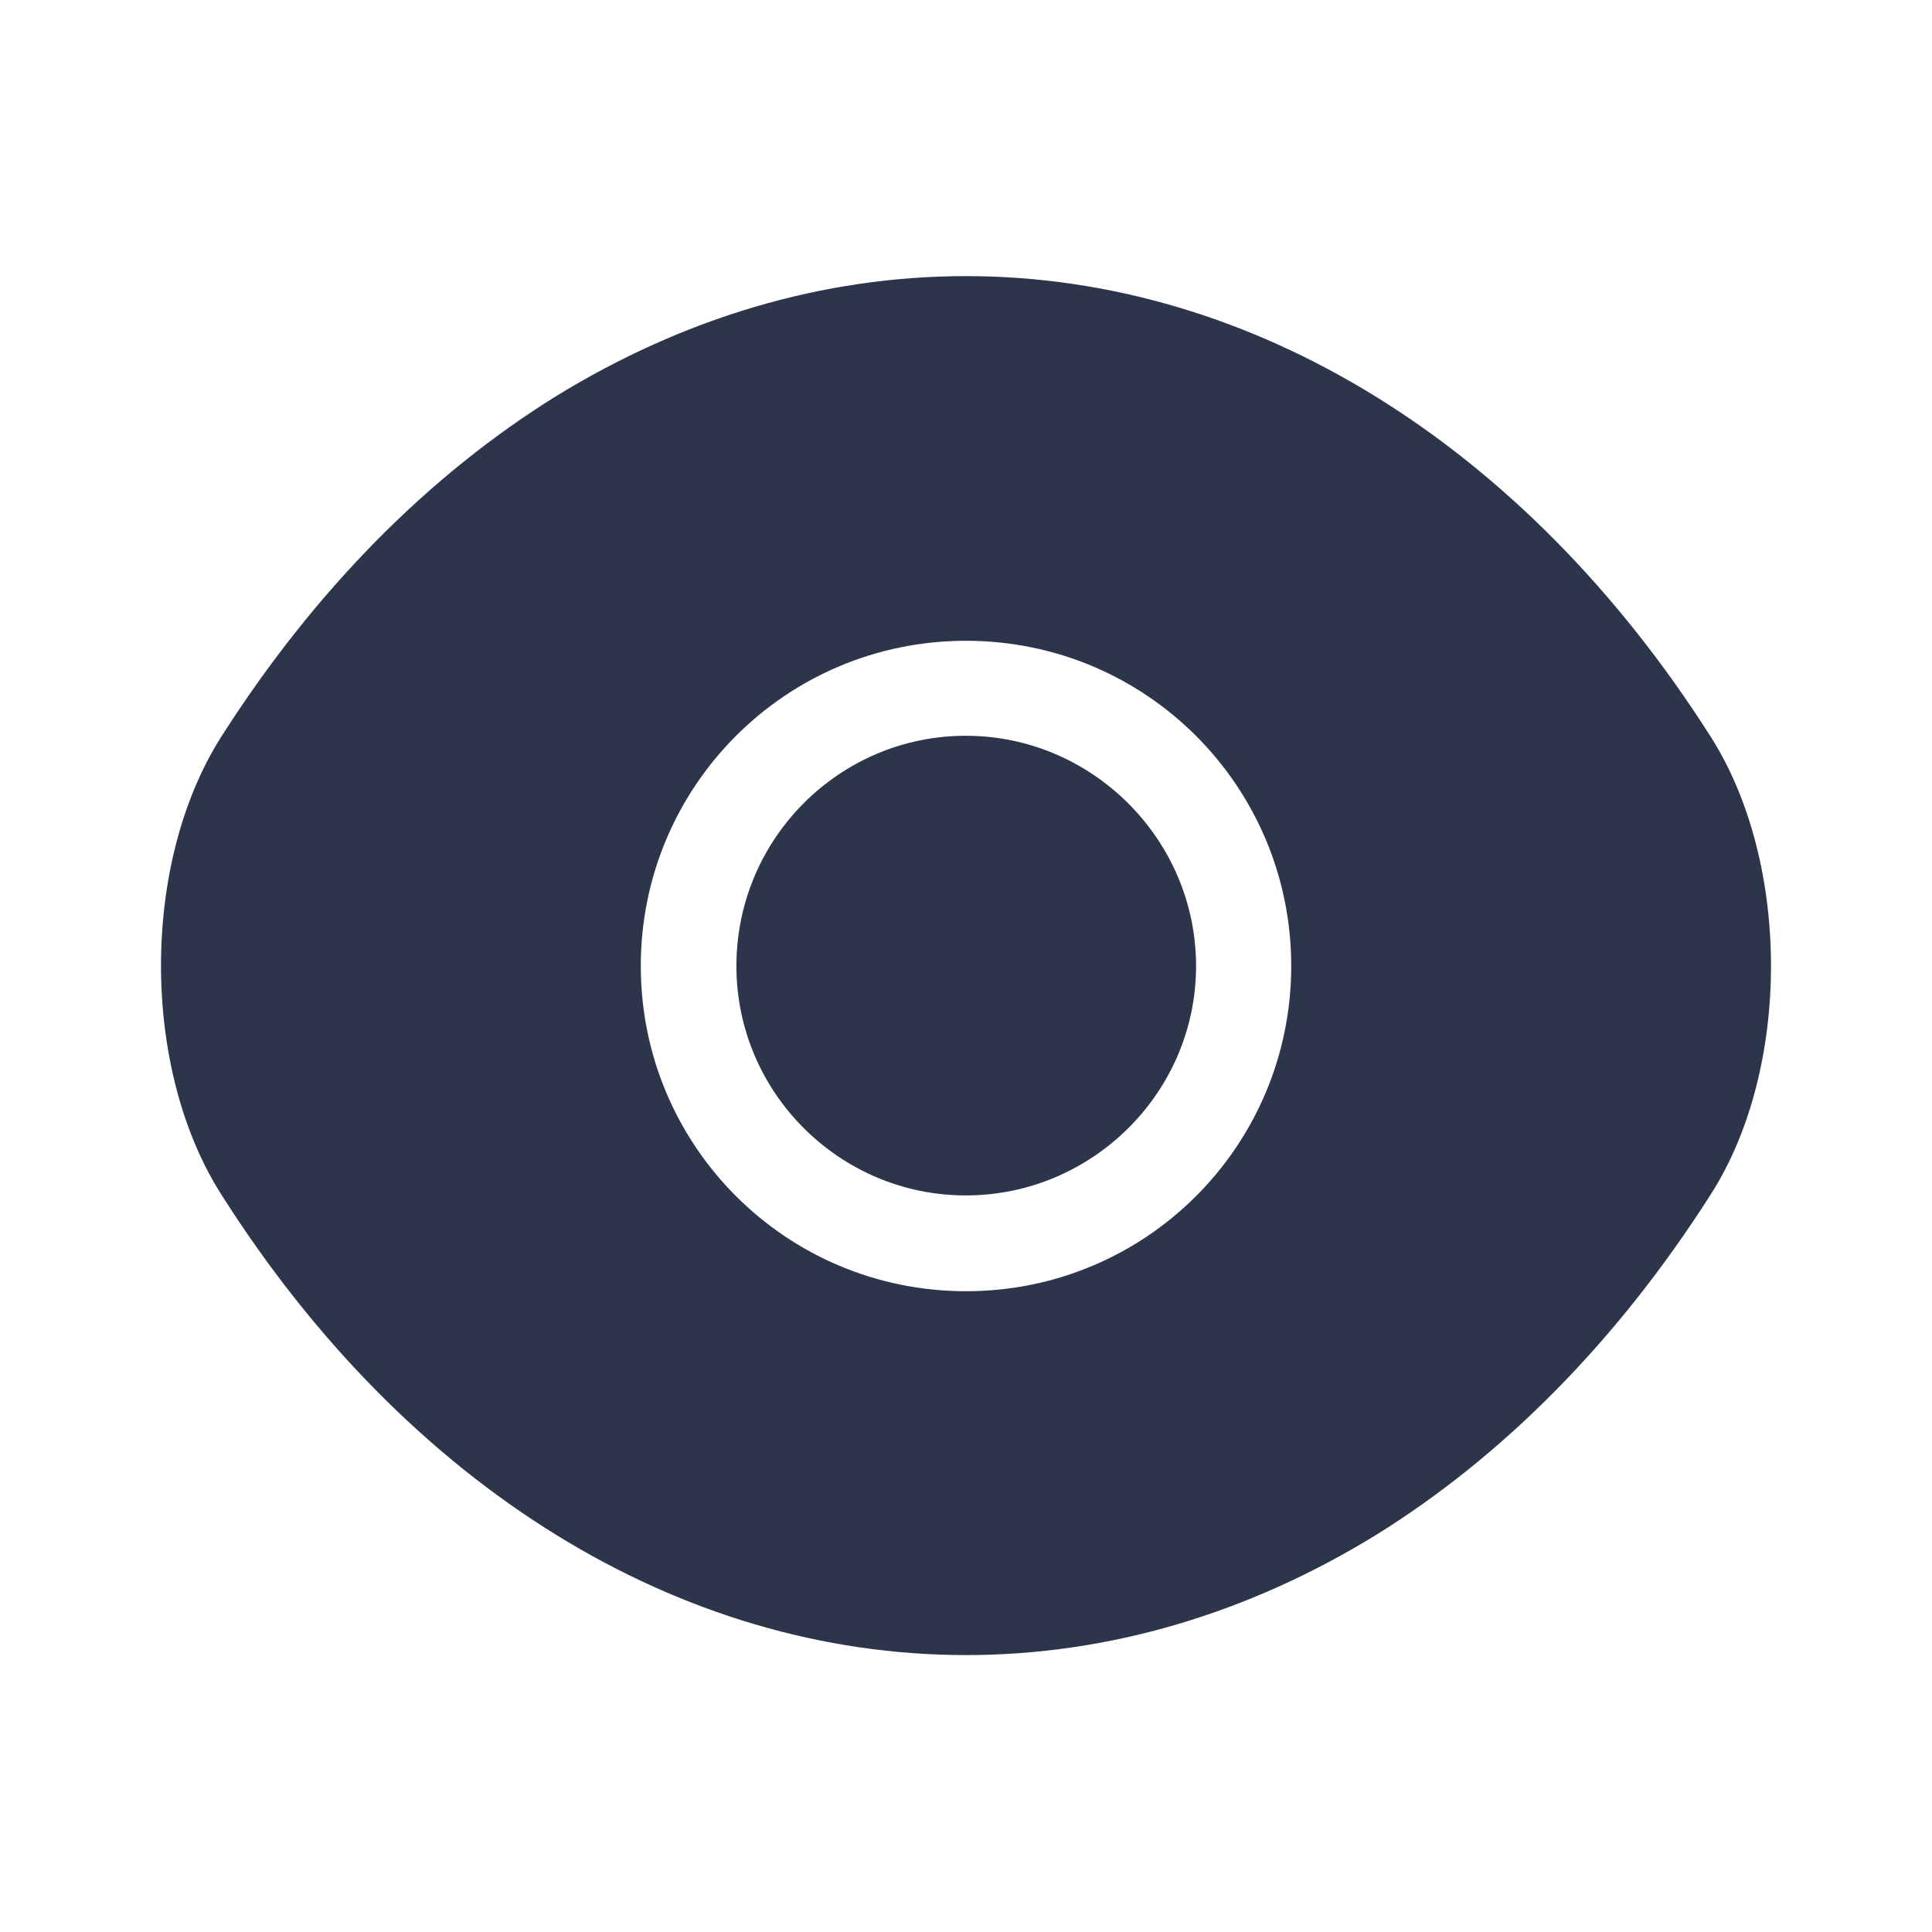
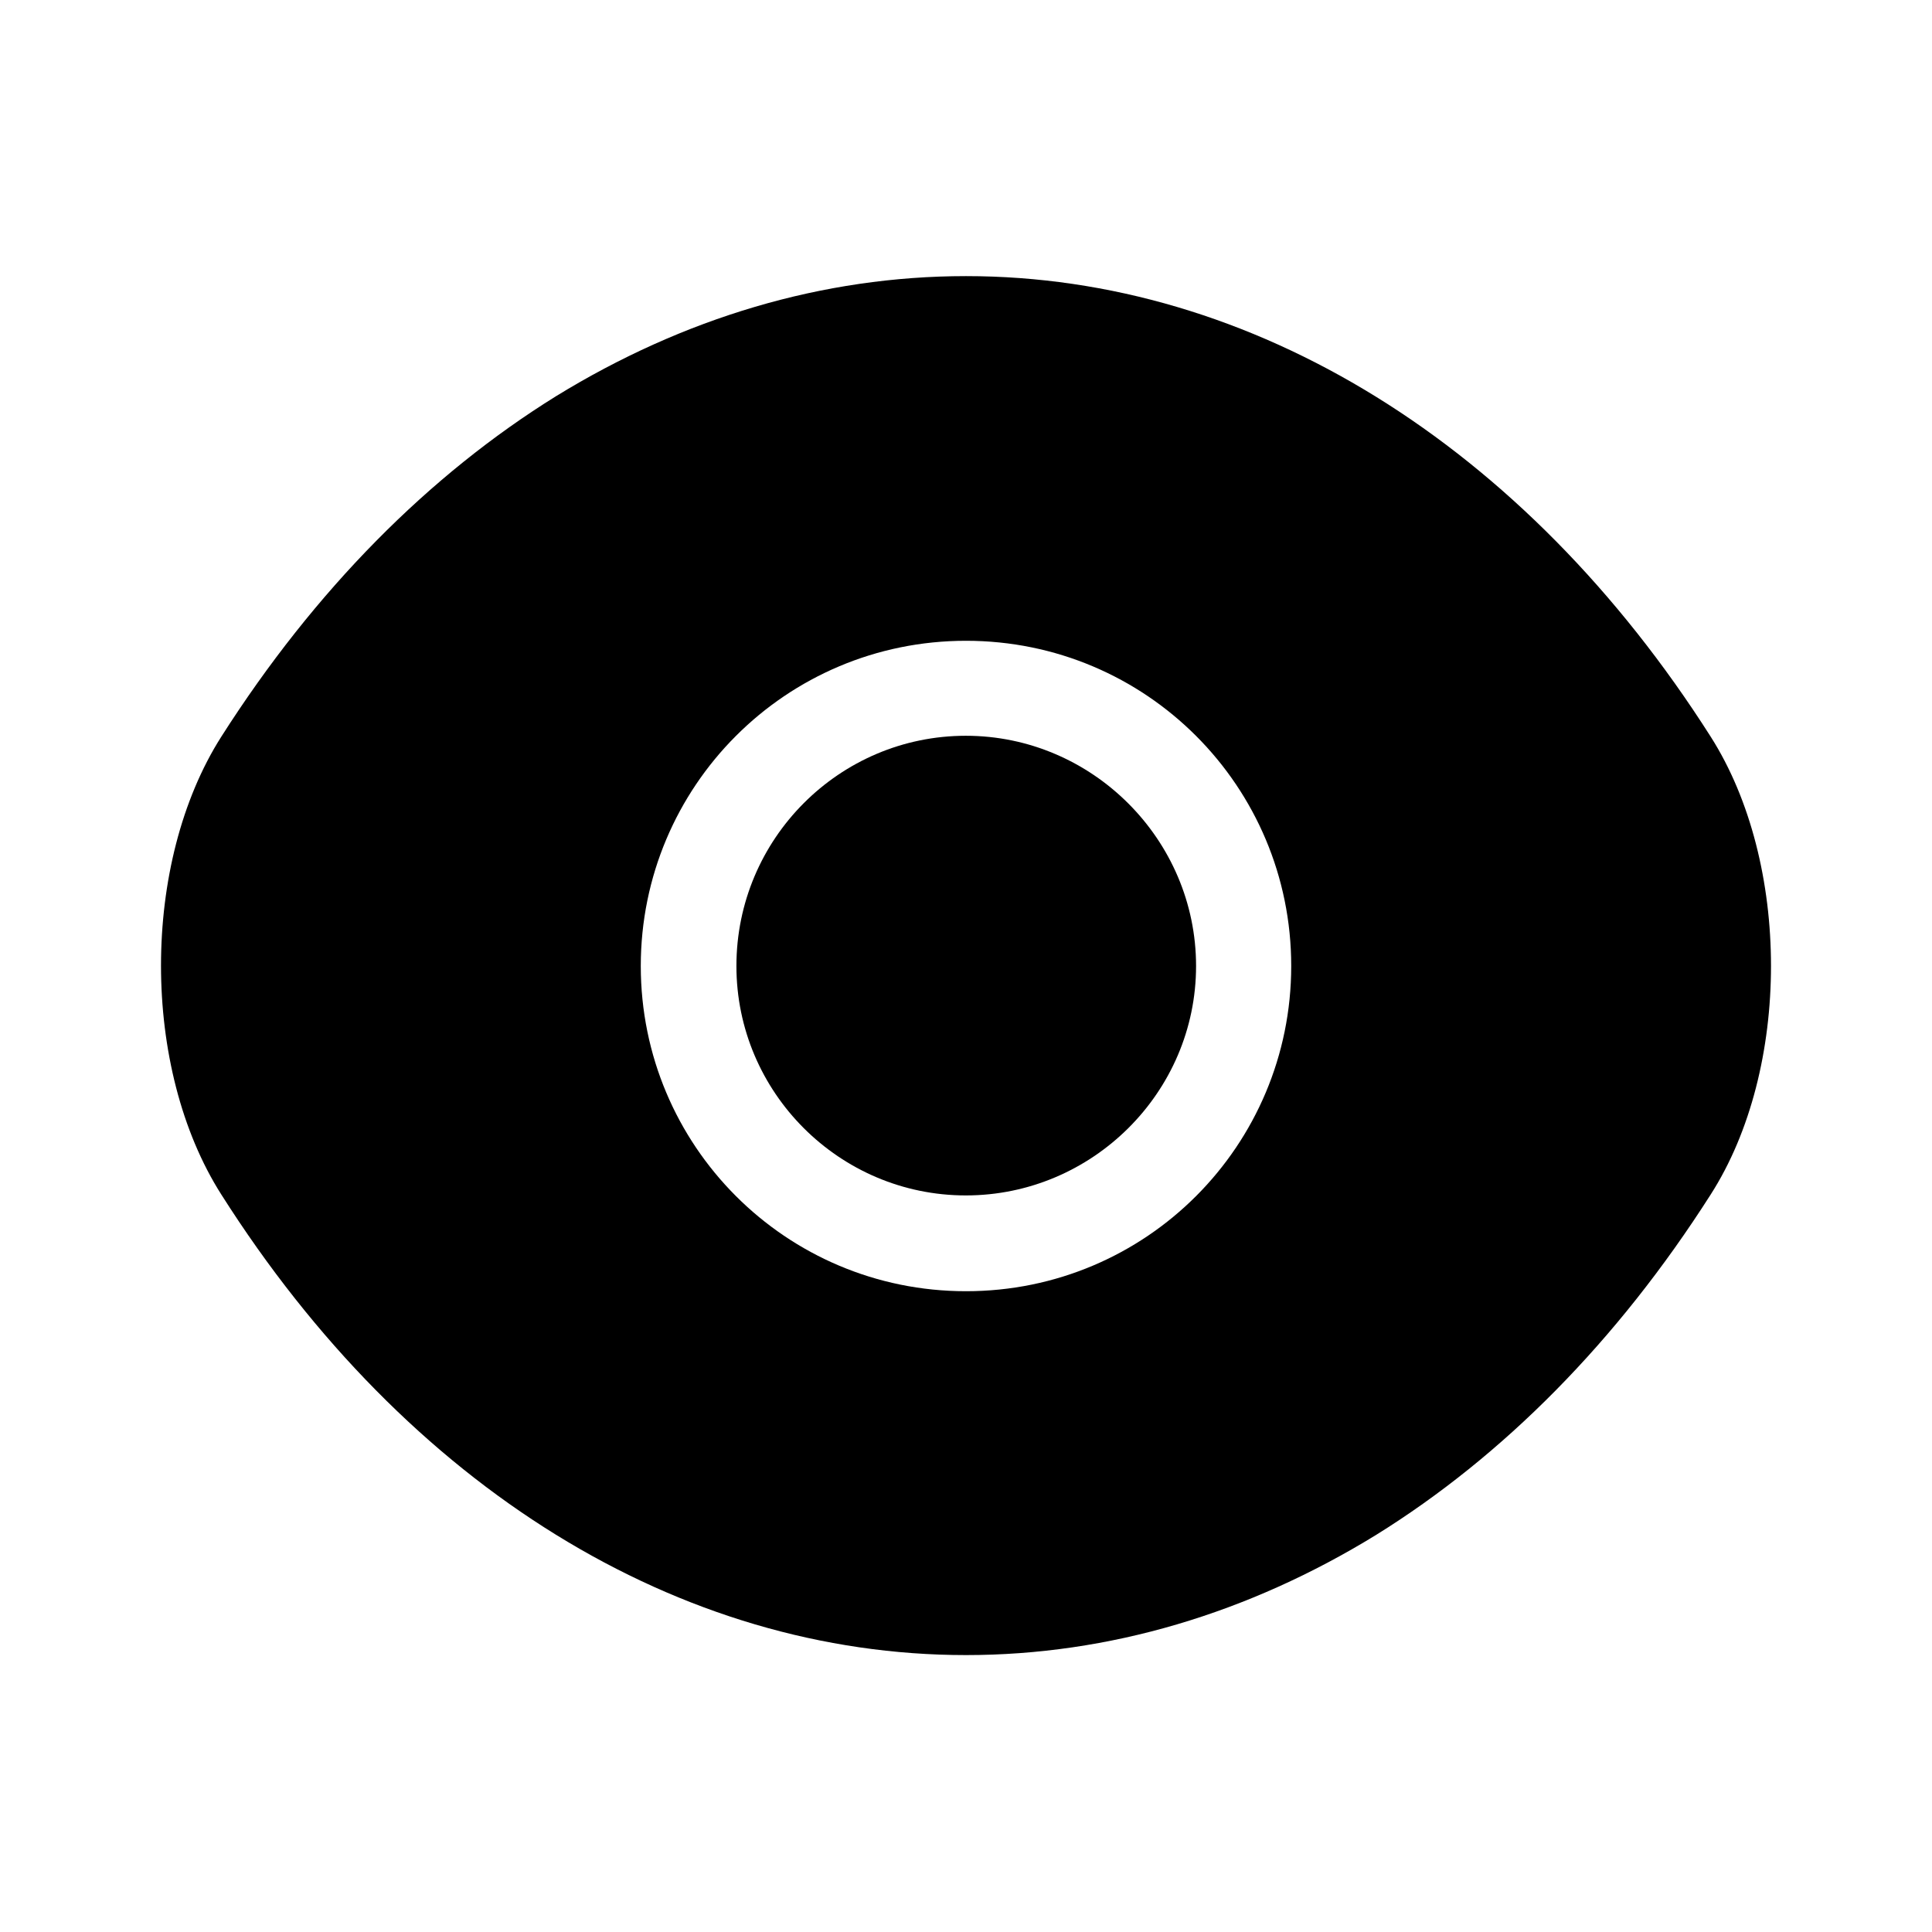
<svg xmlns="http://www.w3.org/2000/svg" viewBox="0 0 24 24">
-   <path d="M21.25 9.15C18.94 5.52 15.56 3.43 12 3.43C10.22 3.43 8.49 3.95 6.91 4.92C5.33 5.9 3.91 7.33 2.75 9.15C1.75 10.72 1.75 13.27 2.75 14.84C5.06 18.48 8.44 20.56 12 20.56C13.78 20.56 15.51 20.04 17.09 19.07C18.67 18.09 20.09 16.66 21.25 14.84C22.25 13.28 22.25 10.72 21.25 9.15ZM12 16.04C9.76 16.04 7.96 14.23 7.96 12C7.96 9.77 9.76 7.96 12 7.96C14.24 7.96 16.04 9.77 16.04 12C16.04 14.23 14.24 16.04 12 16.04Z" fill="#2C354A" />
-   <path d="M11.998 9.14C10.428 9.14 9.148 10.42 9.148 12C9.148 13.57 10.428 14.85 11.998 14.85C13.568 14.85 14.858 13.57 14.858 12C14.858 10.43 13.568 9.14 11.998 9.14Z" fill="#2C354A" />
+   <path d="M21.25 9.15C18.94 5.52 15.56 3.43 12 3.43C10.22 3.43 8.49 3.95 6.91 4.92C5.33 5.9 3.91 7.33 2.75 9.15C1.75 10.72 1.75 13.27 2.75 14.84C5.06 18.48 8.44 20.56 12 20.56C13.78 20.56 15.51 20.04 17.09 19.07C18.67 18.09 20.09 16.66 21.25 14.84C22.25 13.28 22.25 10.72 21.25 9.15ZM12 16.04C9.76 16.04 7.96 14.23 7.96 12C7.96 9.77 9.76 7.96 12 7.96C14.24 7.96 16.04 9.77 16.04 12C16.04 14.23 14.24 16.04 12 16.04Z" />
+   <path d="M11.998 9.14C10.428 9.14 9.148 10.42 9.148 12C9.148 13.57 10.428 14.85 11.998 14.85C13.568 14.85 14.858 13.57 14.858 12C14.858 10.43 13.568 9.14 11.998 9.14Z" />
</svg>
